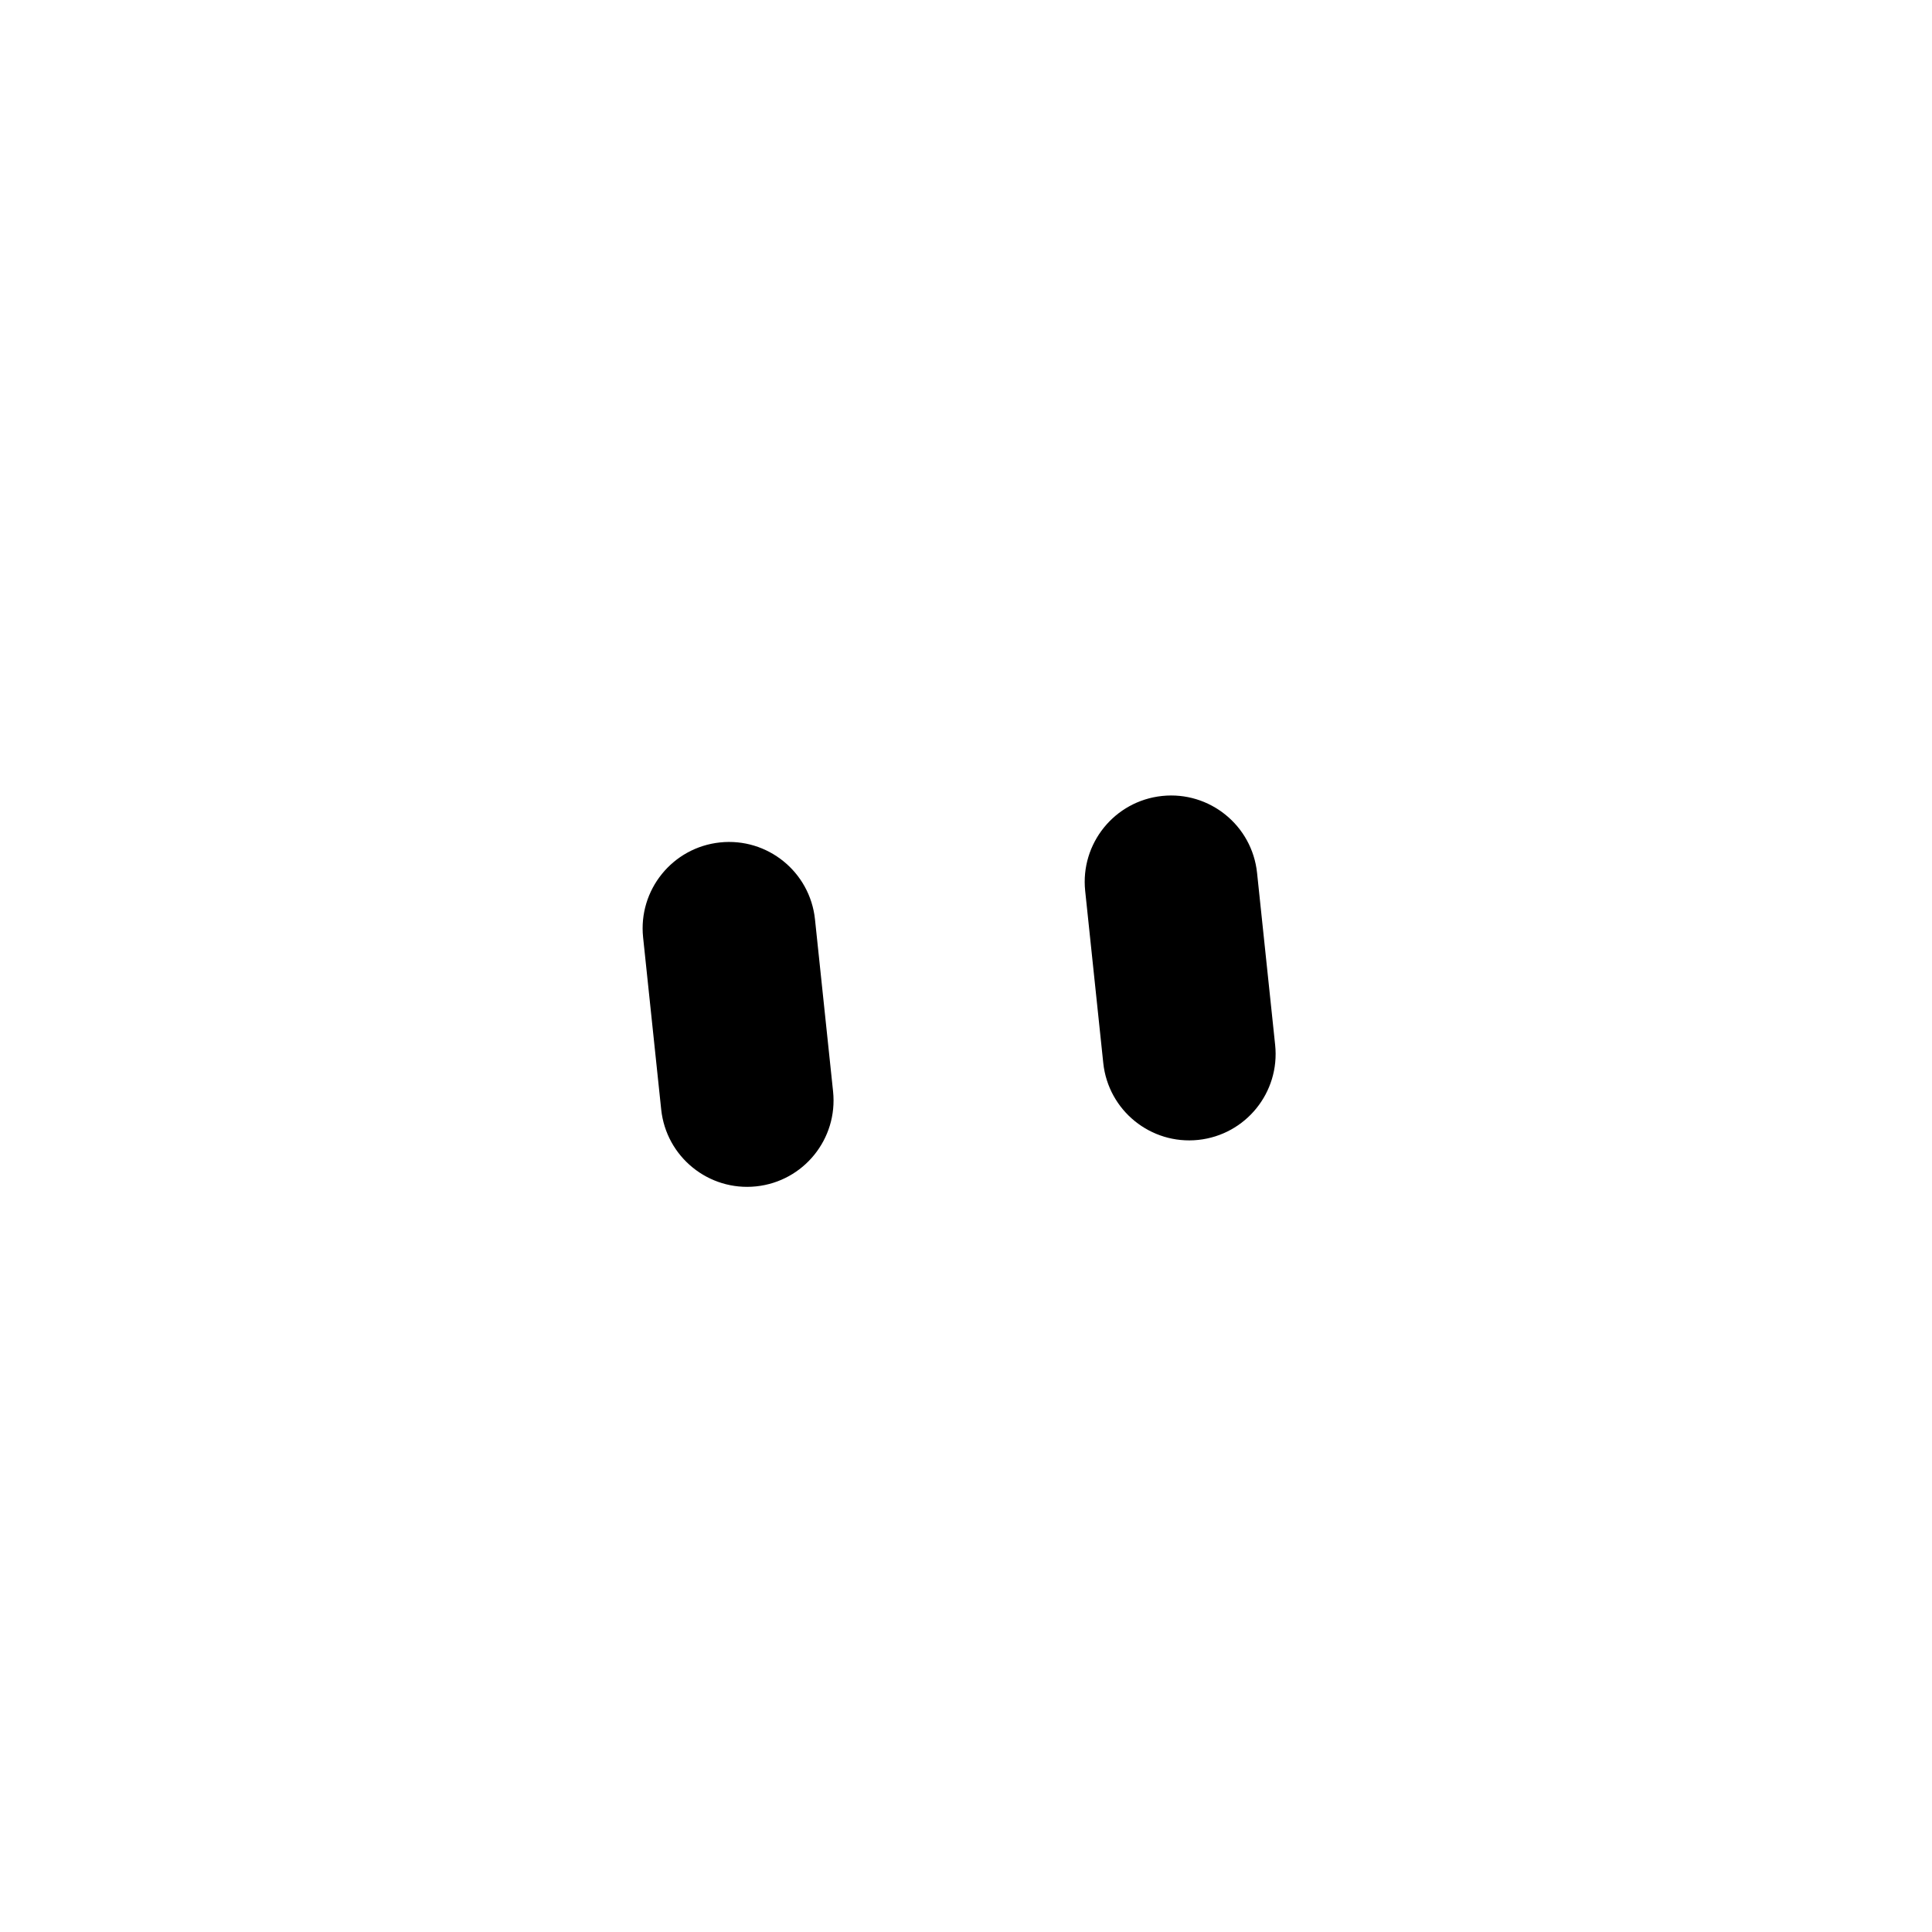
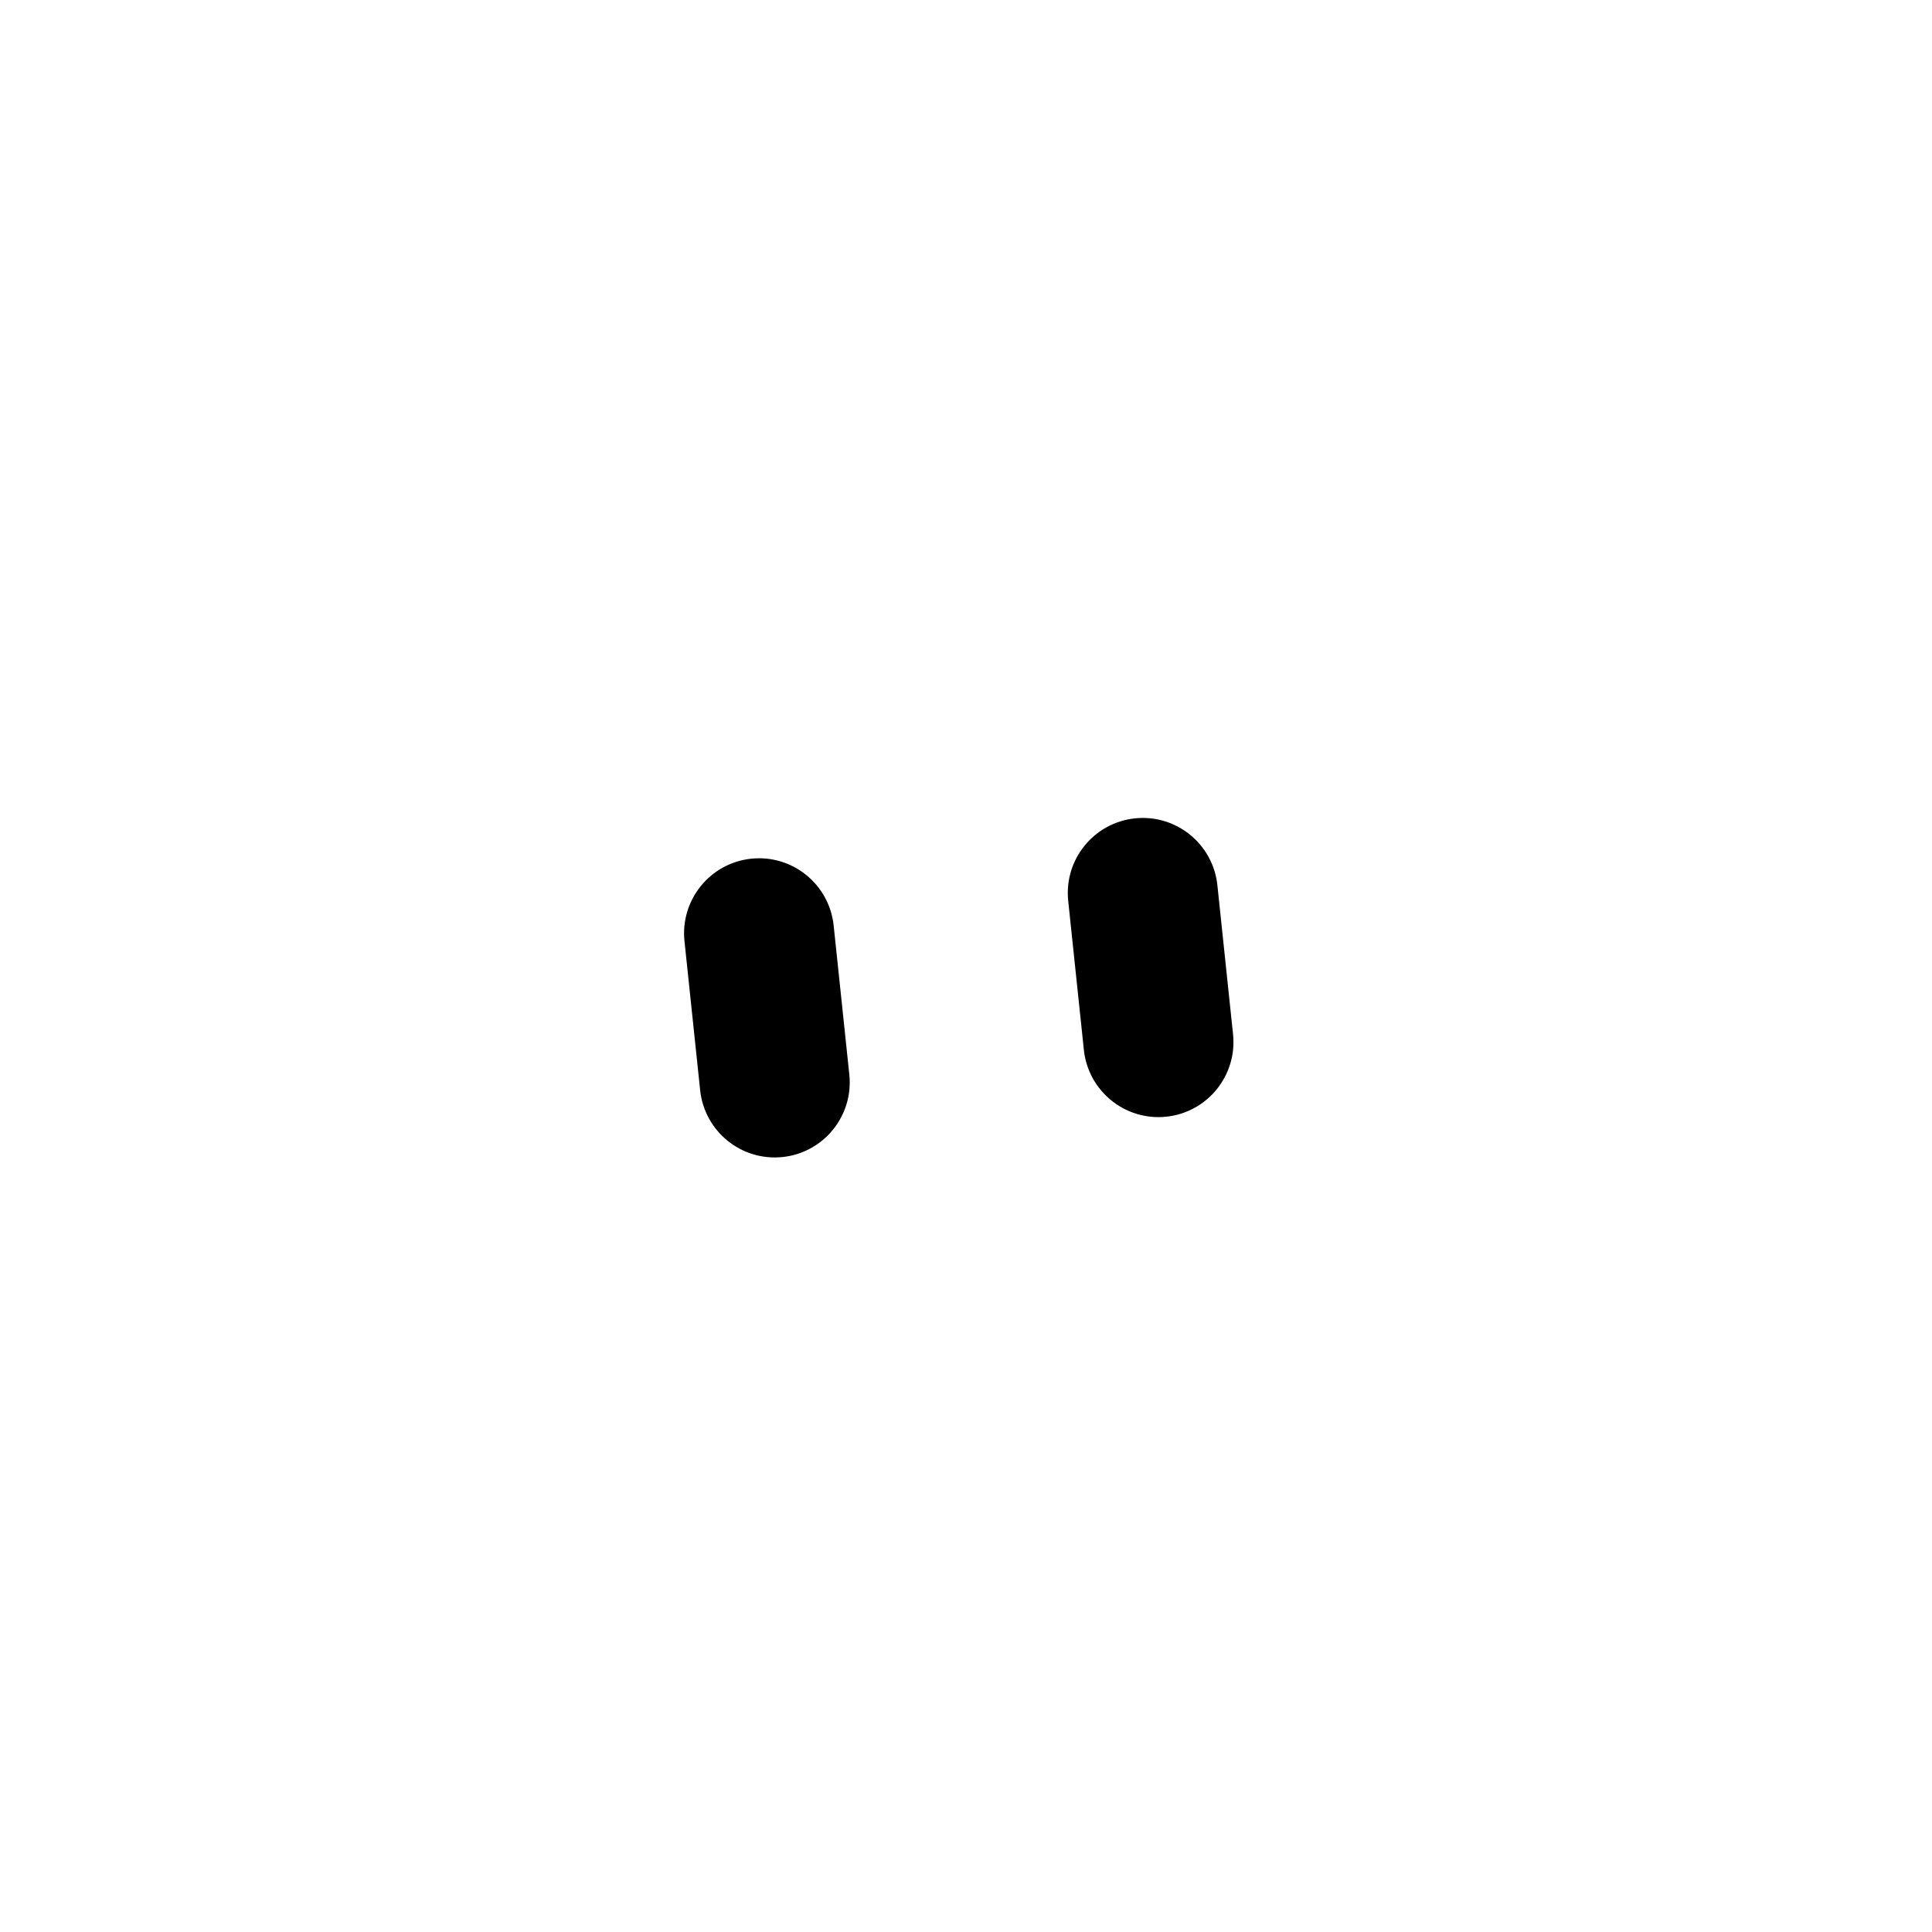
<svg xmlns="http://www.w3.org/2000/svg" viewBox="0 0 1024 1024">
  <g transform="rotate(-6 512 560)">
-     <rect x="348.4" y="433.5" width="91.6" height="183.3" rx="45.8" />
-     <rect x="584.0" y="433.5" width="91.6" height="183.3" rx="45.8" />
+     <rect x="370.0" y="443.8" width="79.5" height="159.0" rx="39.8" />
+     <rect x="574.5" y="443.8" width="79.5" height="159.0" rx="39.8" />
  </g>
</svg>
